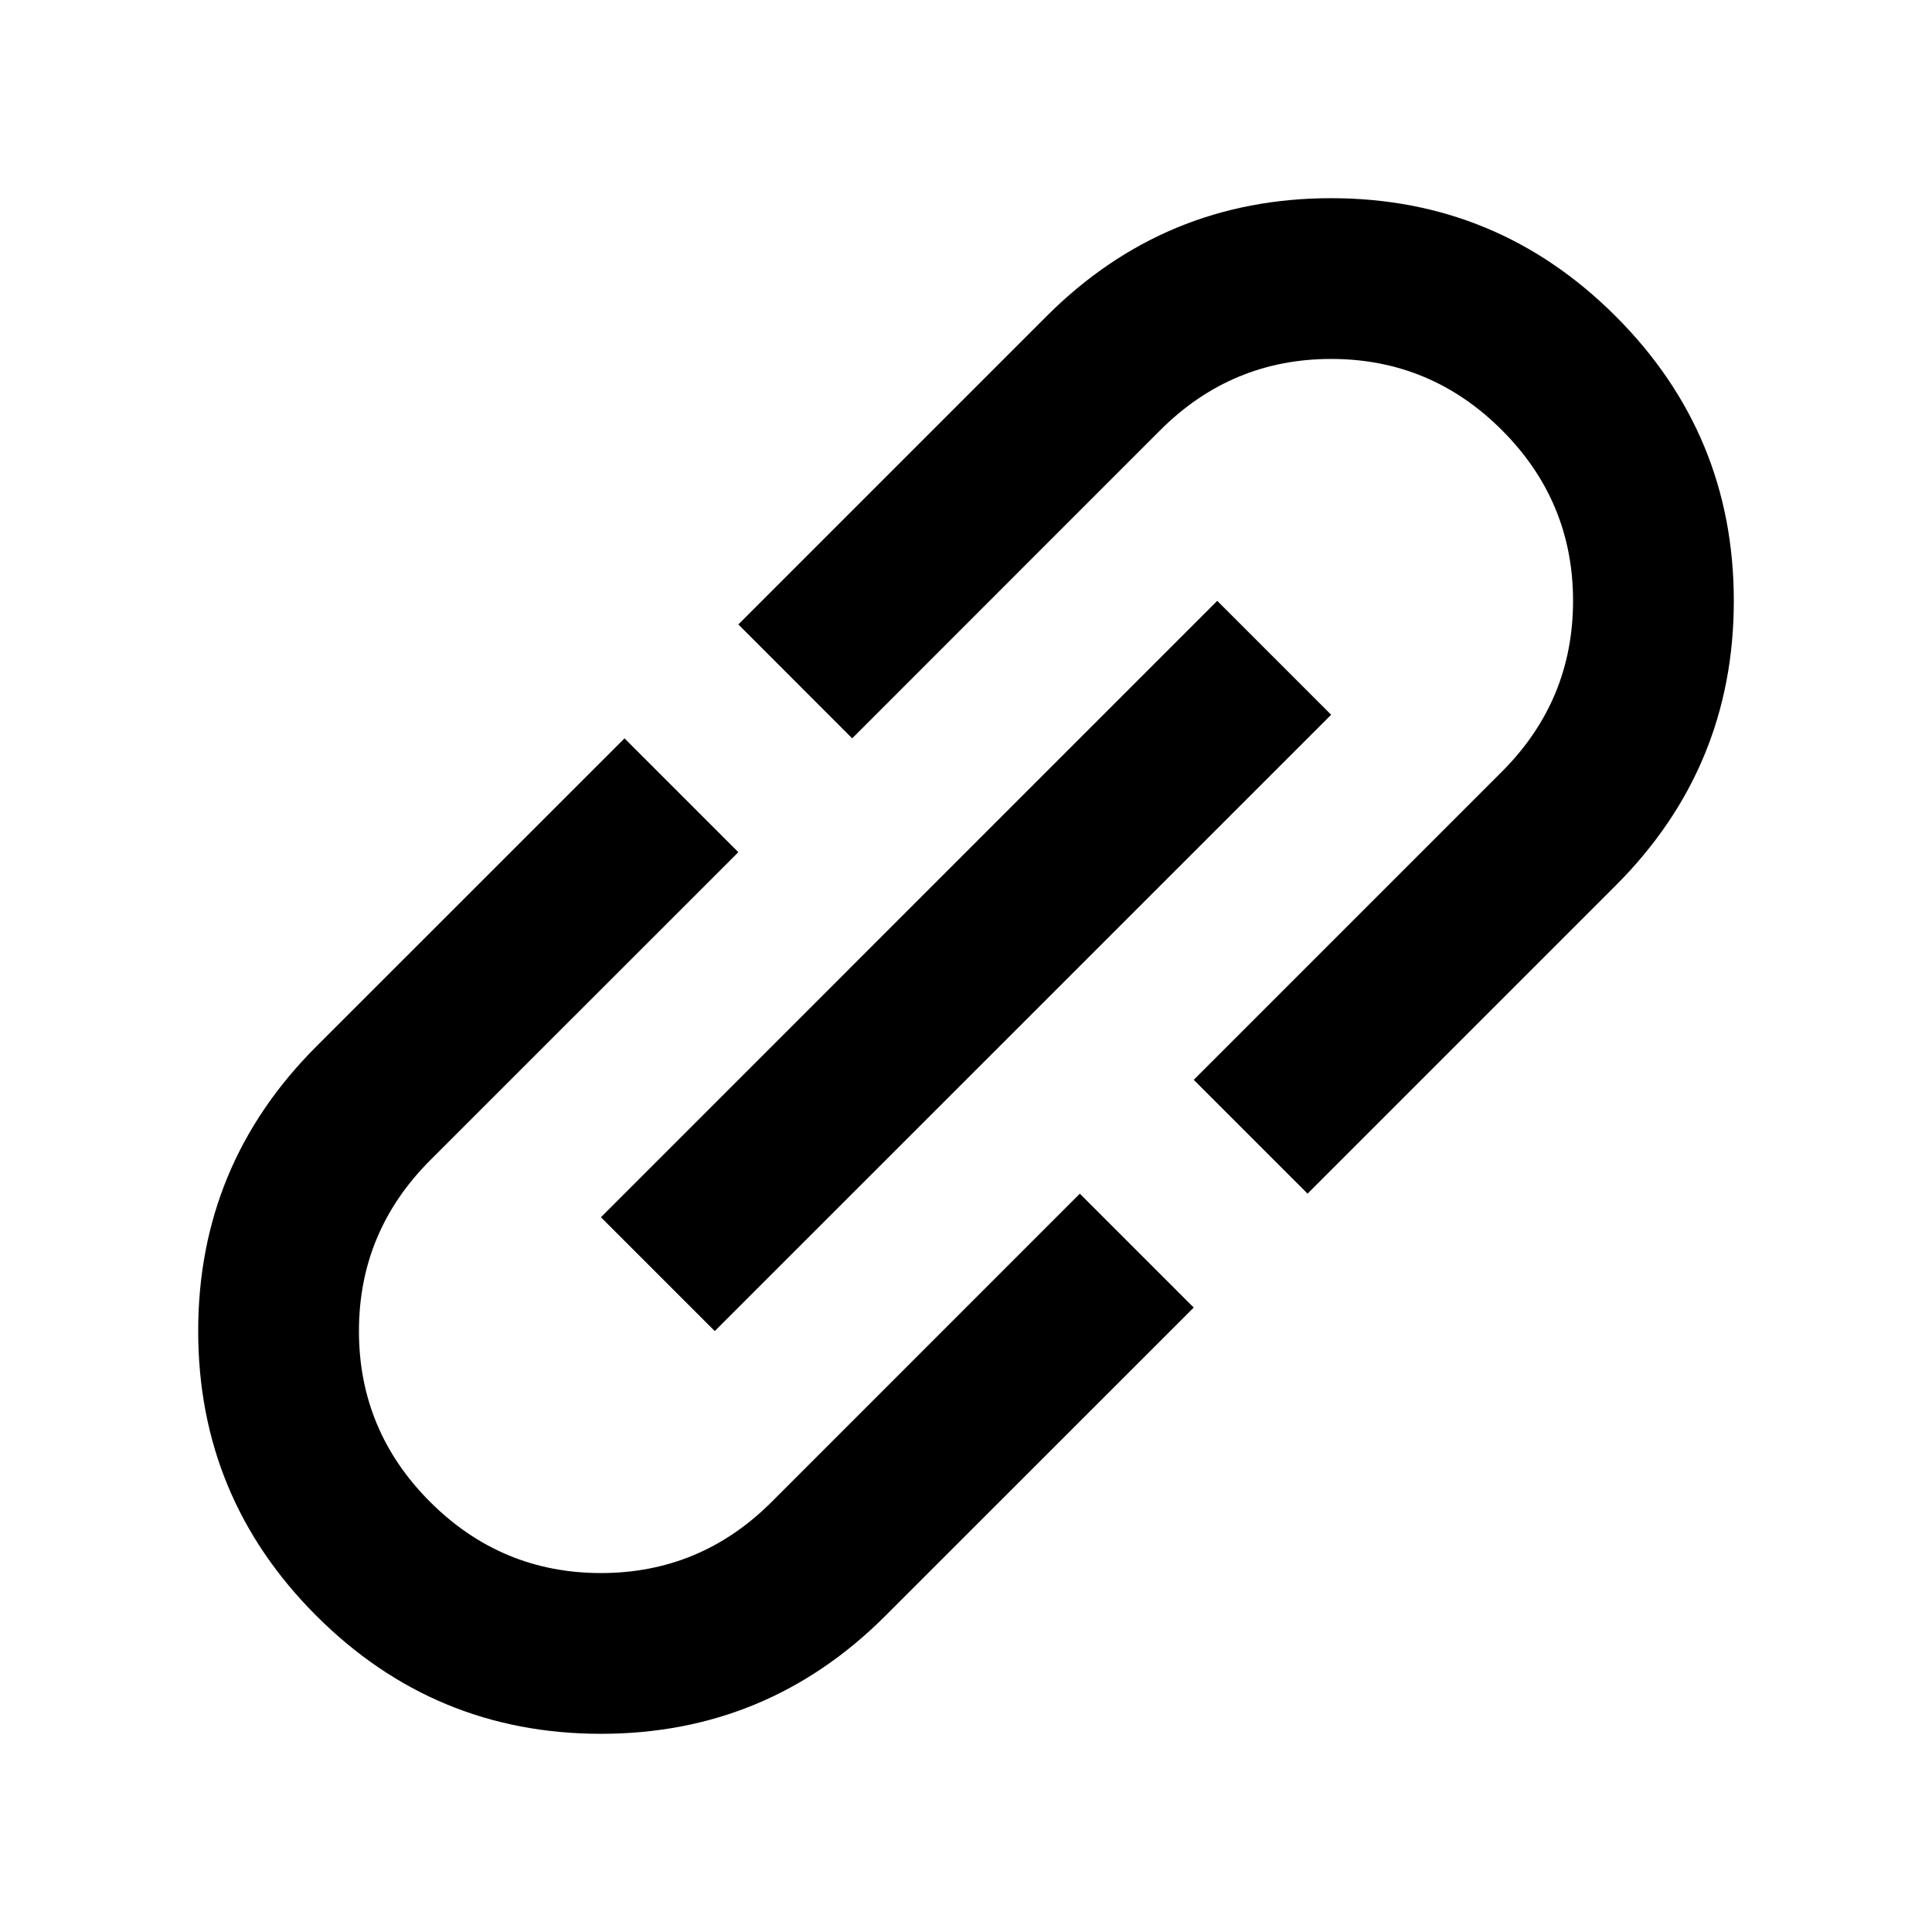
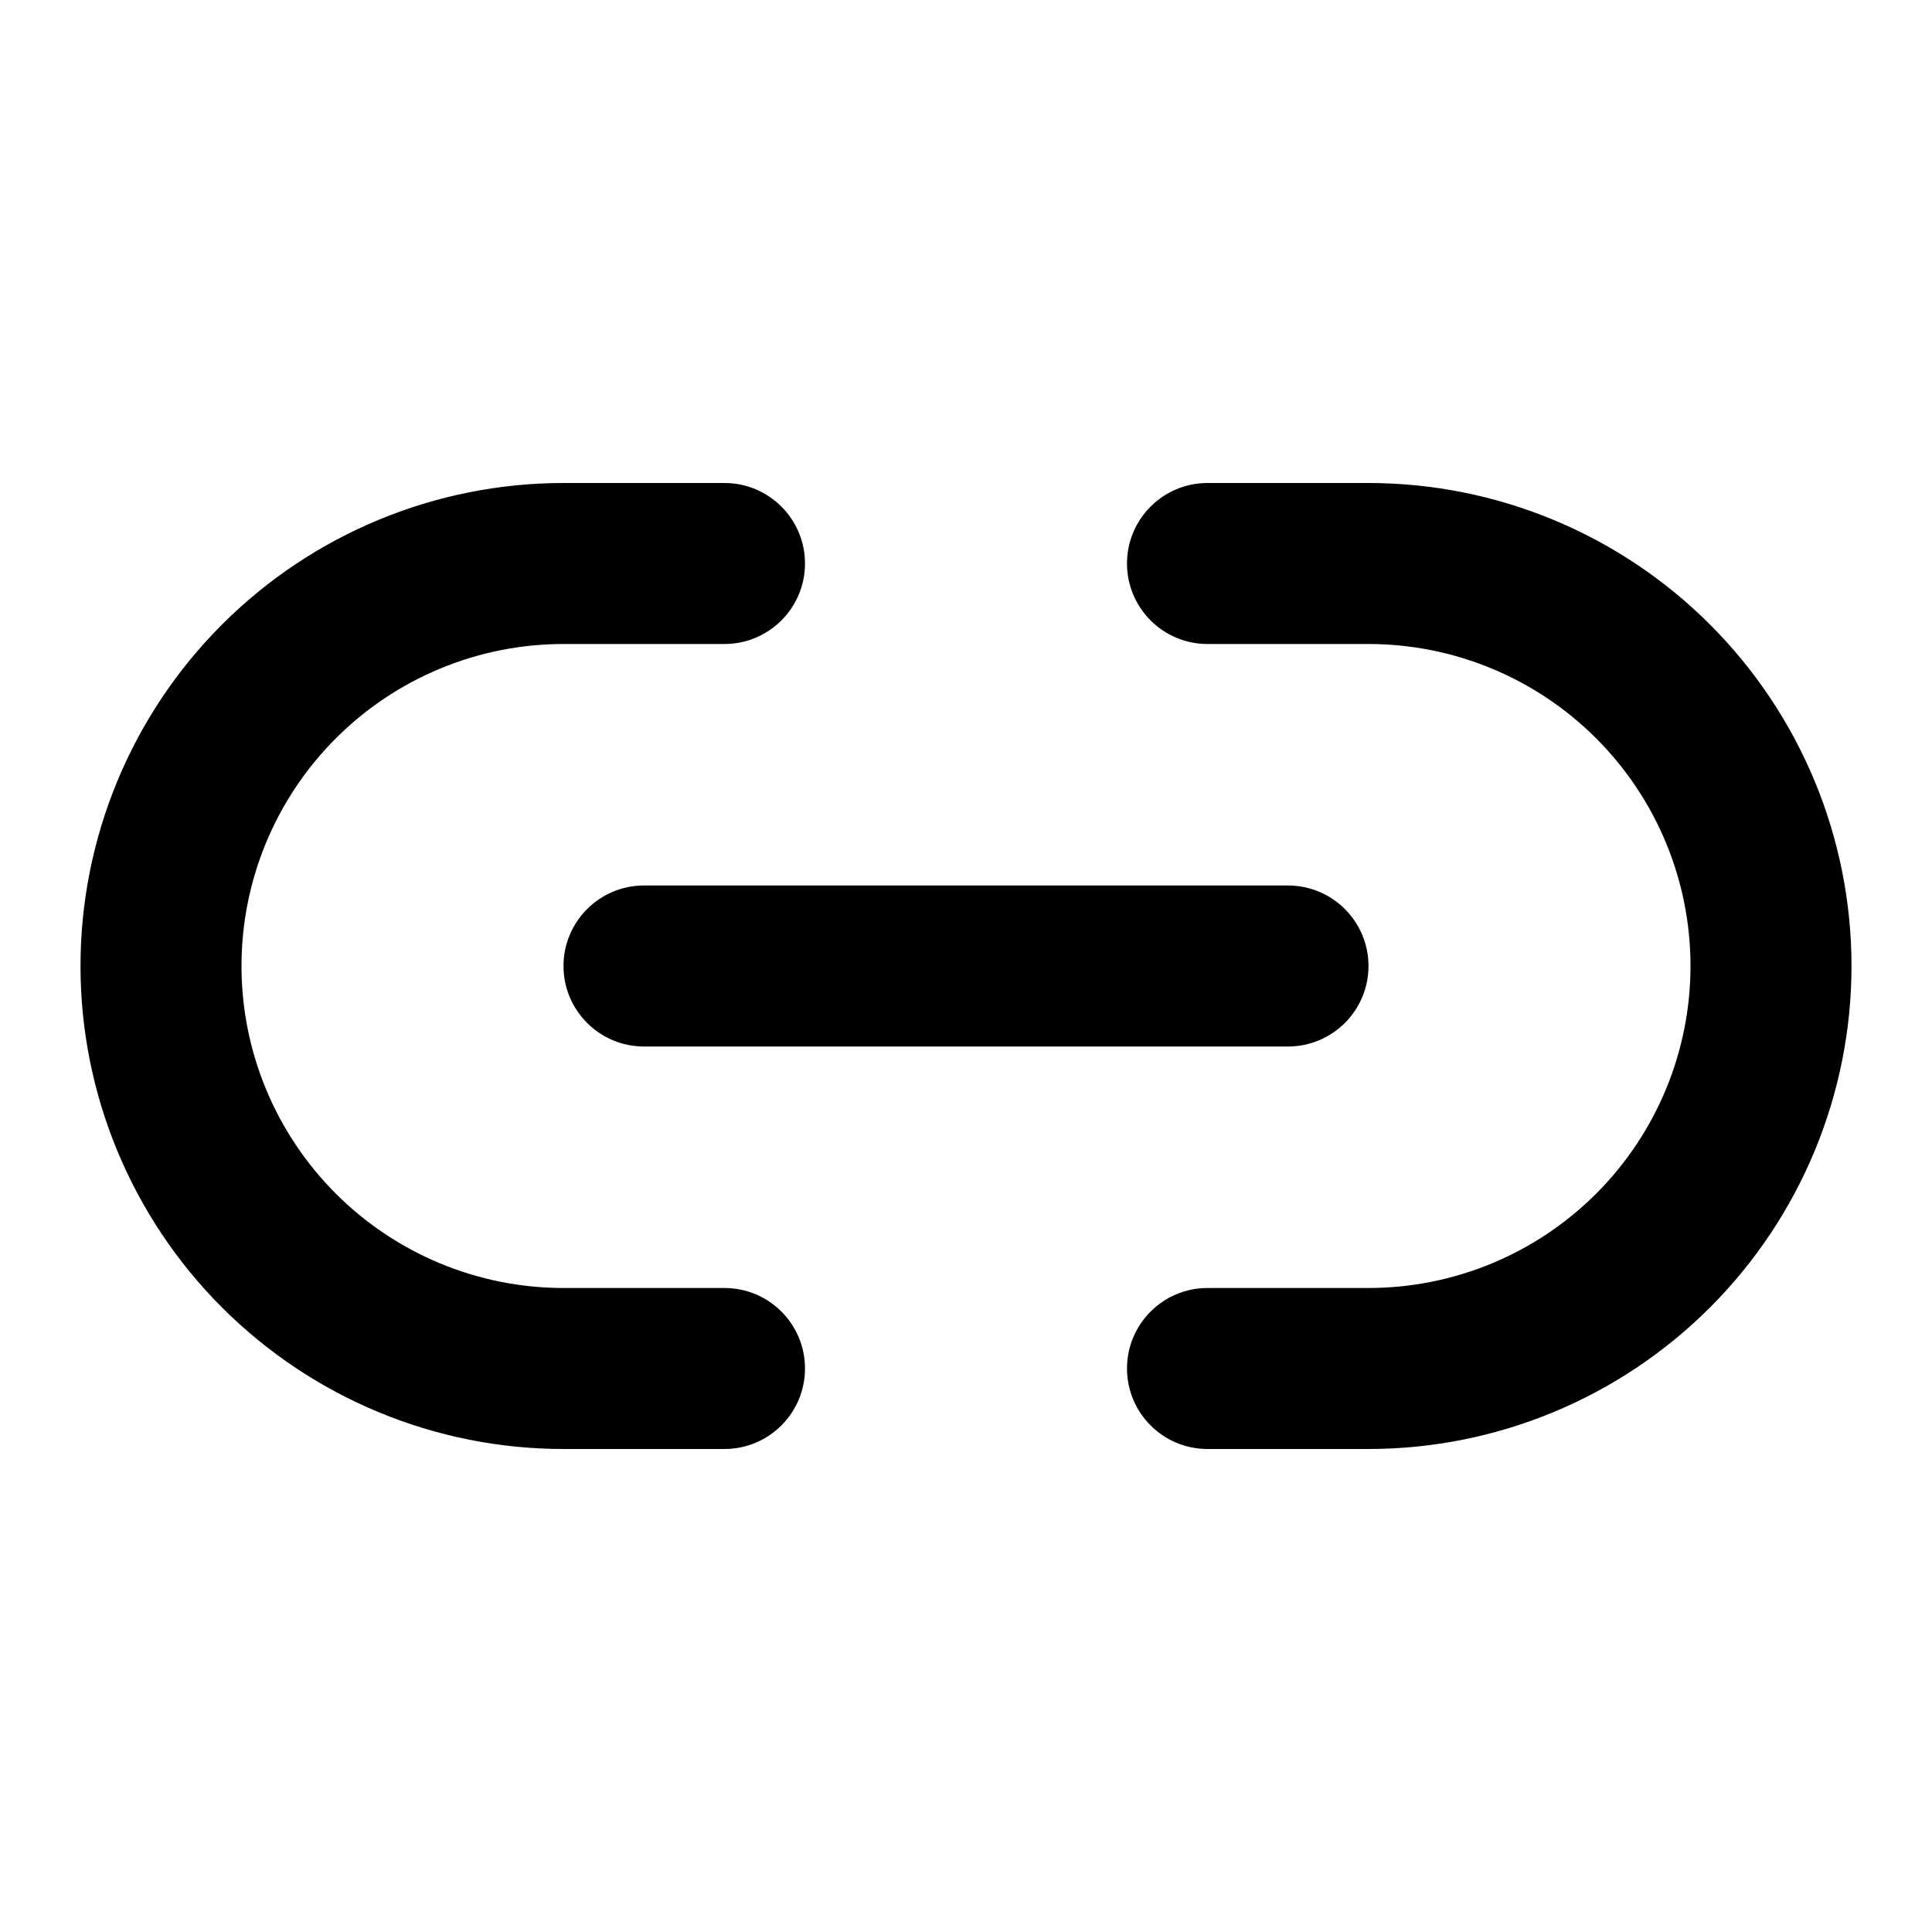
<svg xmlns="http://www.w3.org/2000/svg" width="24" height="24" viewBox="0 0 24 24" fill="none">
-   <path d="M14.829 16.243L11 20.071C10.022 21.049 8.844 21.538 7.465 21.538C6.086 21.538 4.907 21.049 3.929 20.071C2.951 19.093 2.462 17.914 2.462 16.535C2.462 15.157 2.951 13.978 3.929 13L7.758 9.172L9.172 10.586L5.343 14.414C4.754 15.004 4.459 15.711 4.459 16.535C4.459 17.36 4.754 18.068 5.343 18.657C5.933 19.246 6.64 19.541 7.465 19.541C8.29 19.541 8.997 19.246 9.586 18.657L13.414 14.828L14.829 16.243ZM8.879 16.535L7.465 15.121L15.121 7.464L16.536 8.879L8.879 16.535ZM16.243 14.828L14.829 13.414L18.657 9.586C19.246 8.997 19.541 8.289 19.541 7.464C19.541 6.639 19.246 5.932 18.657 5.343C18.068 4.754 17.361 4.459 16.536 4.459C15.711 4.459 15.004 4.754 14.414 5.343L10.586 9.172L9.172 7.757L13 3.929C13.978 2.951 15.157 2.462 16.536 2.462C17.915 2.462 19.093 2.951 20.071 3.929C21.049 4.907 21.538 6.086 21.538 7.464C21.538 8.843 21.049 10.022 20.071 11L16.243 14.828Z" fill="currentColor" />
+   <path d="M1 12C1 10.409 1.633 8.883 2.758 7.758C3.883 6.633 5.409 6 7 6H9C9.552 6 10 6.448 10 7C10 7.552 9.552 8 9 8H7C5.939 8 4.922 8.422 4.172 9.172C3.422 9.922 3 10.939 3 12C3 13.061 3.422 14.078 4.172 14.828C4.922 15.578 5.939 16 7 16H9C9.552 16 10 16.448 10 17C10 17.552 9.552 18 9 18H7C5.409 18 3.883 17.367 2.758 16.242C1.633 15.117 1 13.591 1 12Z" fill="currentColor" />
+   <path d="M21 12C21 10.939 20.578 9.922 19.828 9.172C19.078 8.422 18.061 8 17 8H15C14.448 8 14 7.552 14 7C14 6.448 14.448 6 15 6H17C18.591 6 20.117 6.633 21.242 7.758C22.367 8.883 23 10.409 23 12C23 13.591 22.367 15.117 21.242 16.242C20.117 17.367 18.591 18 17 18H15C14.448 18 14 17.552 14 17C14 16.448 14.448 16 15 16H17C18.061 16 19.078 15.578 19.828 14.828C20.578 14.078 21 13.061 21 12Z" fill="currentColor" />
+   <path d="M16 11C16.552 11 17 11.448 17 12C17 12.552 16.552 13 16 13H8C7.448 13 7 12.552 7 12C7 11.448 7.448 11 8 11H16Z" fill="currentColor" />
</svg>
